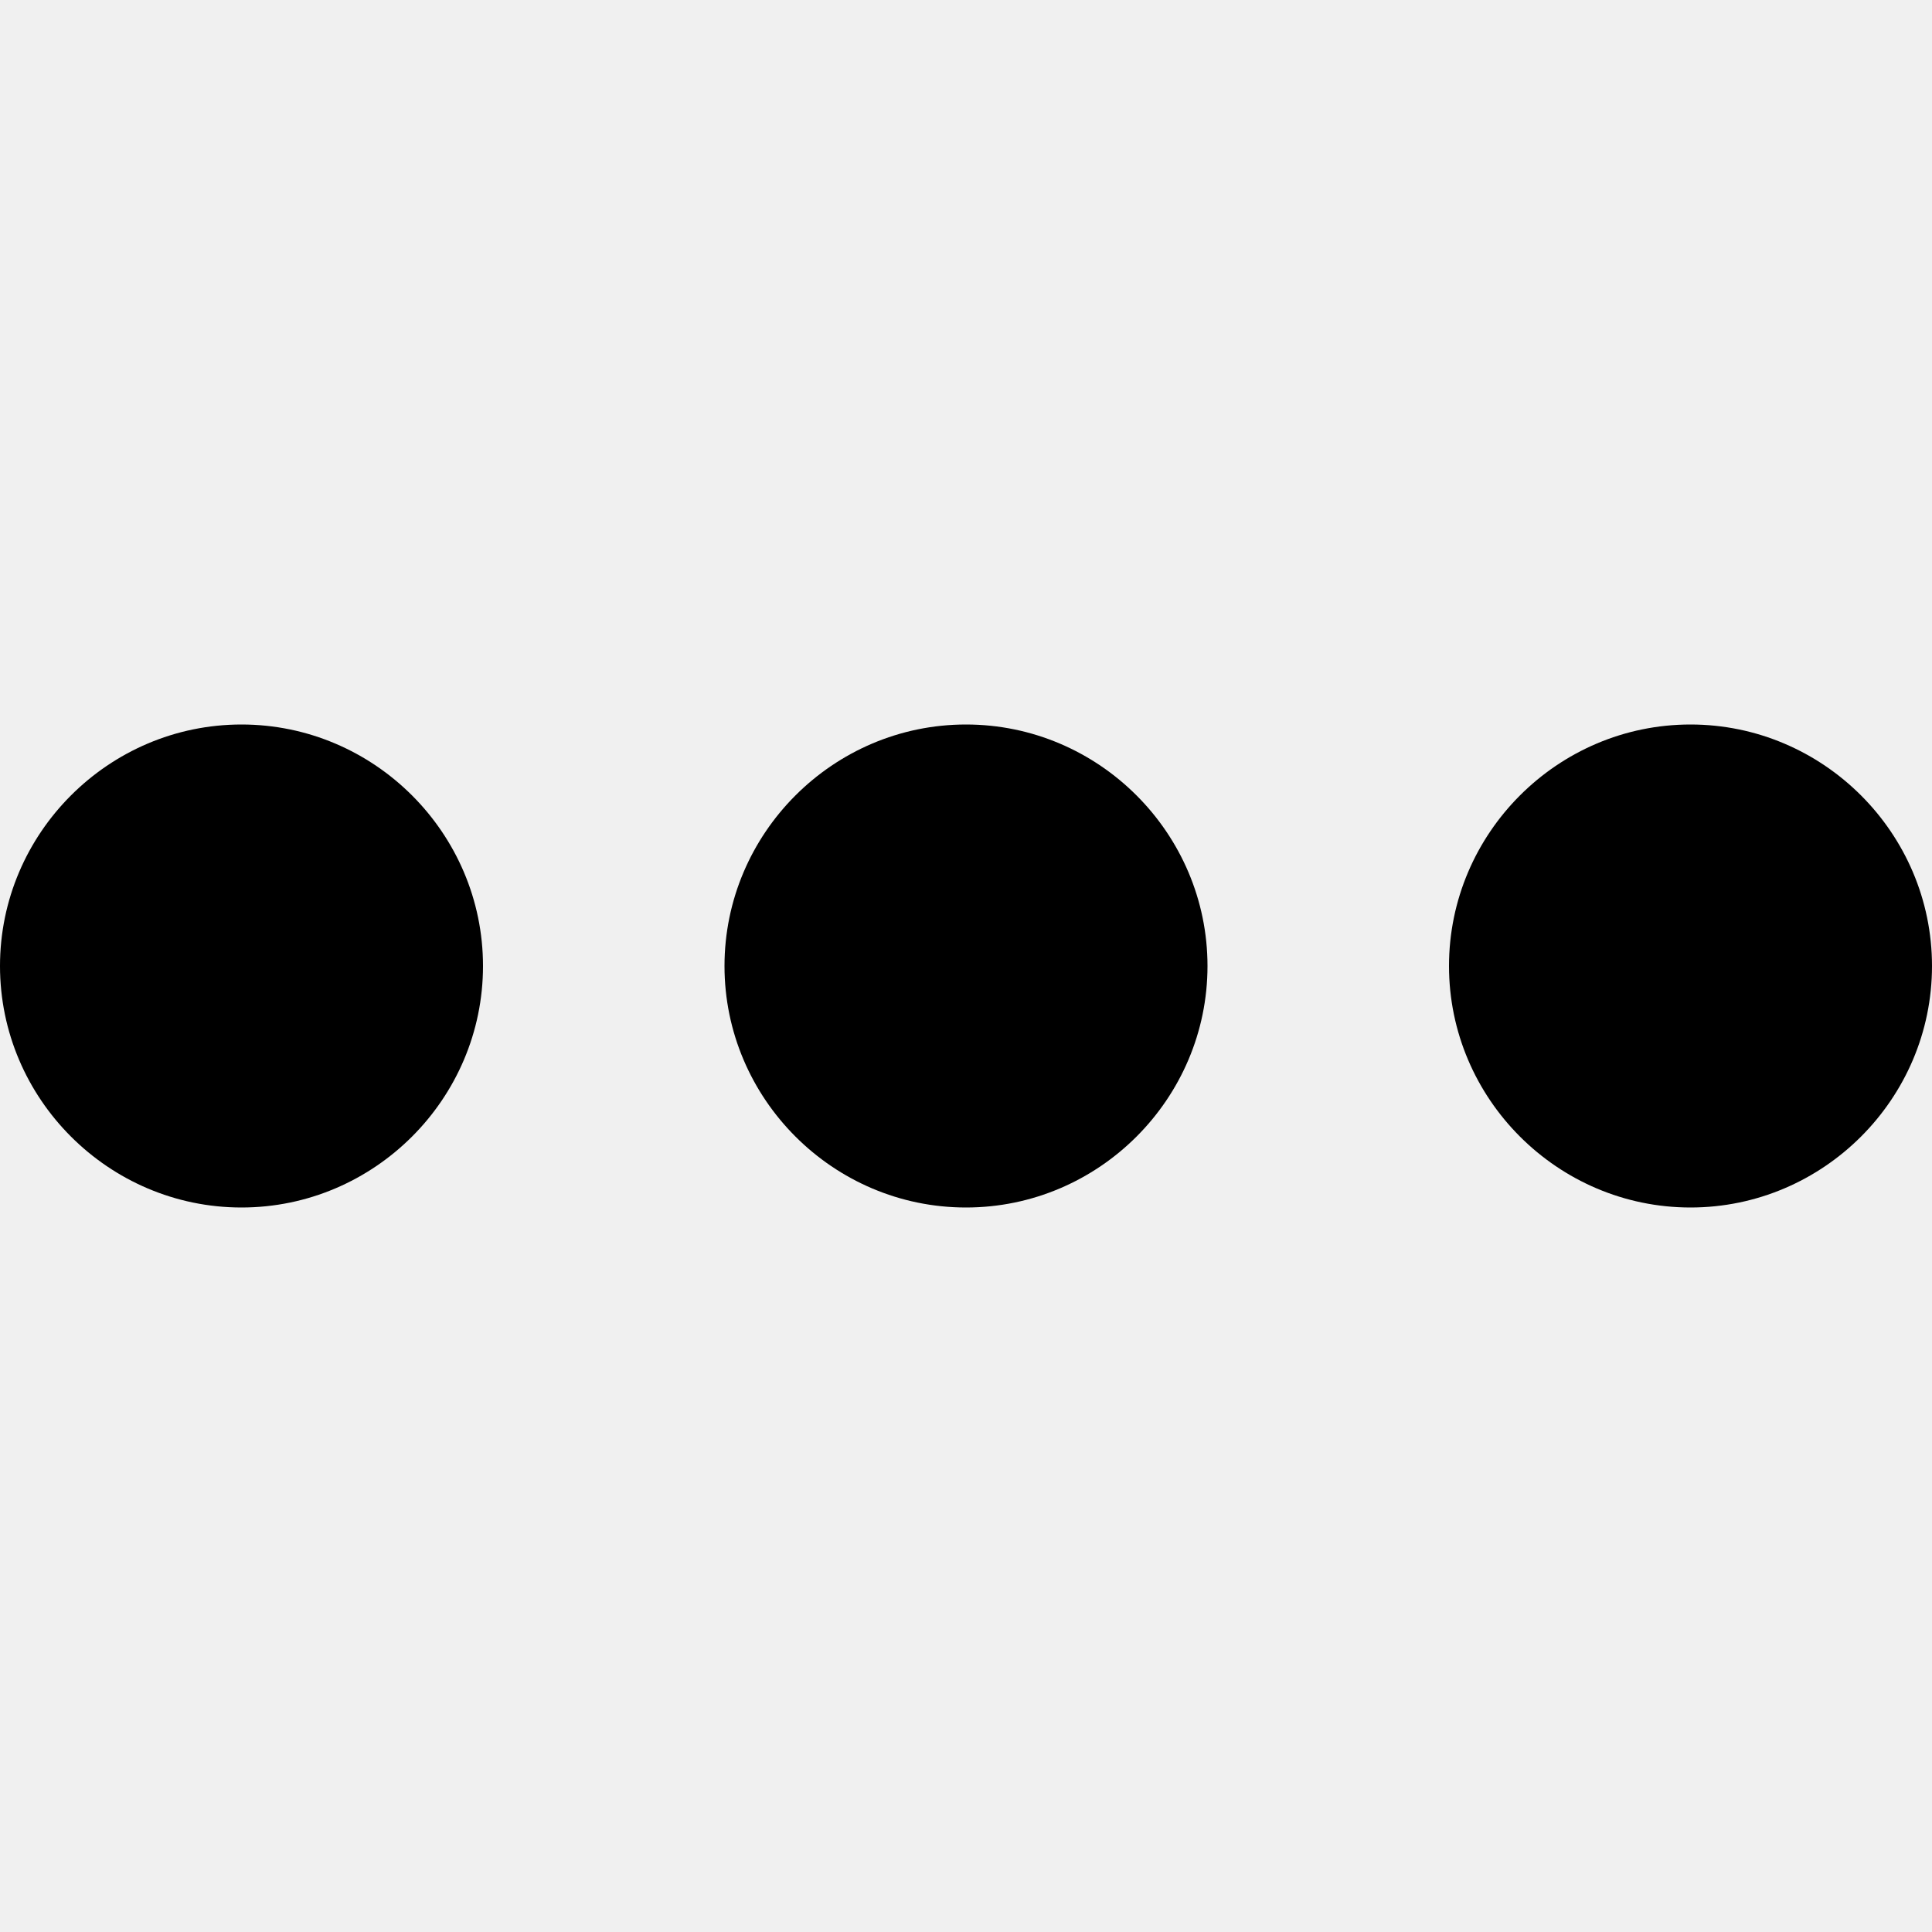
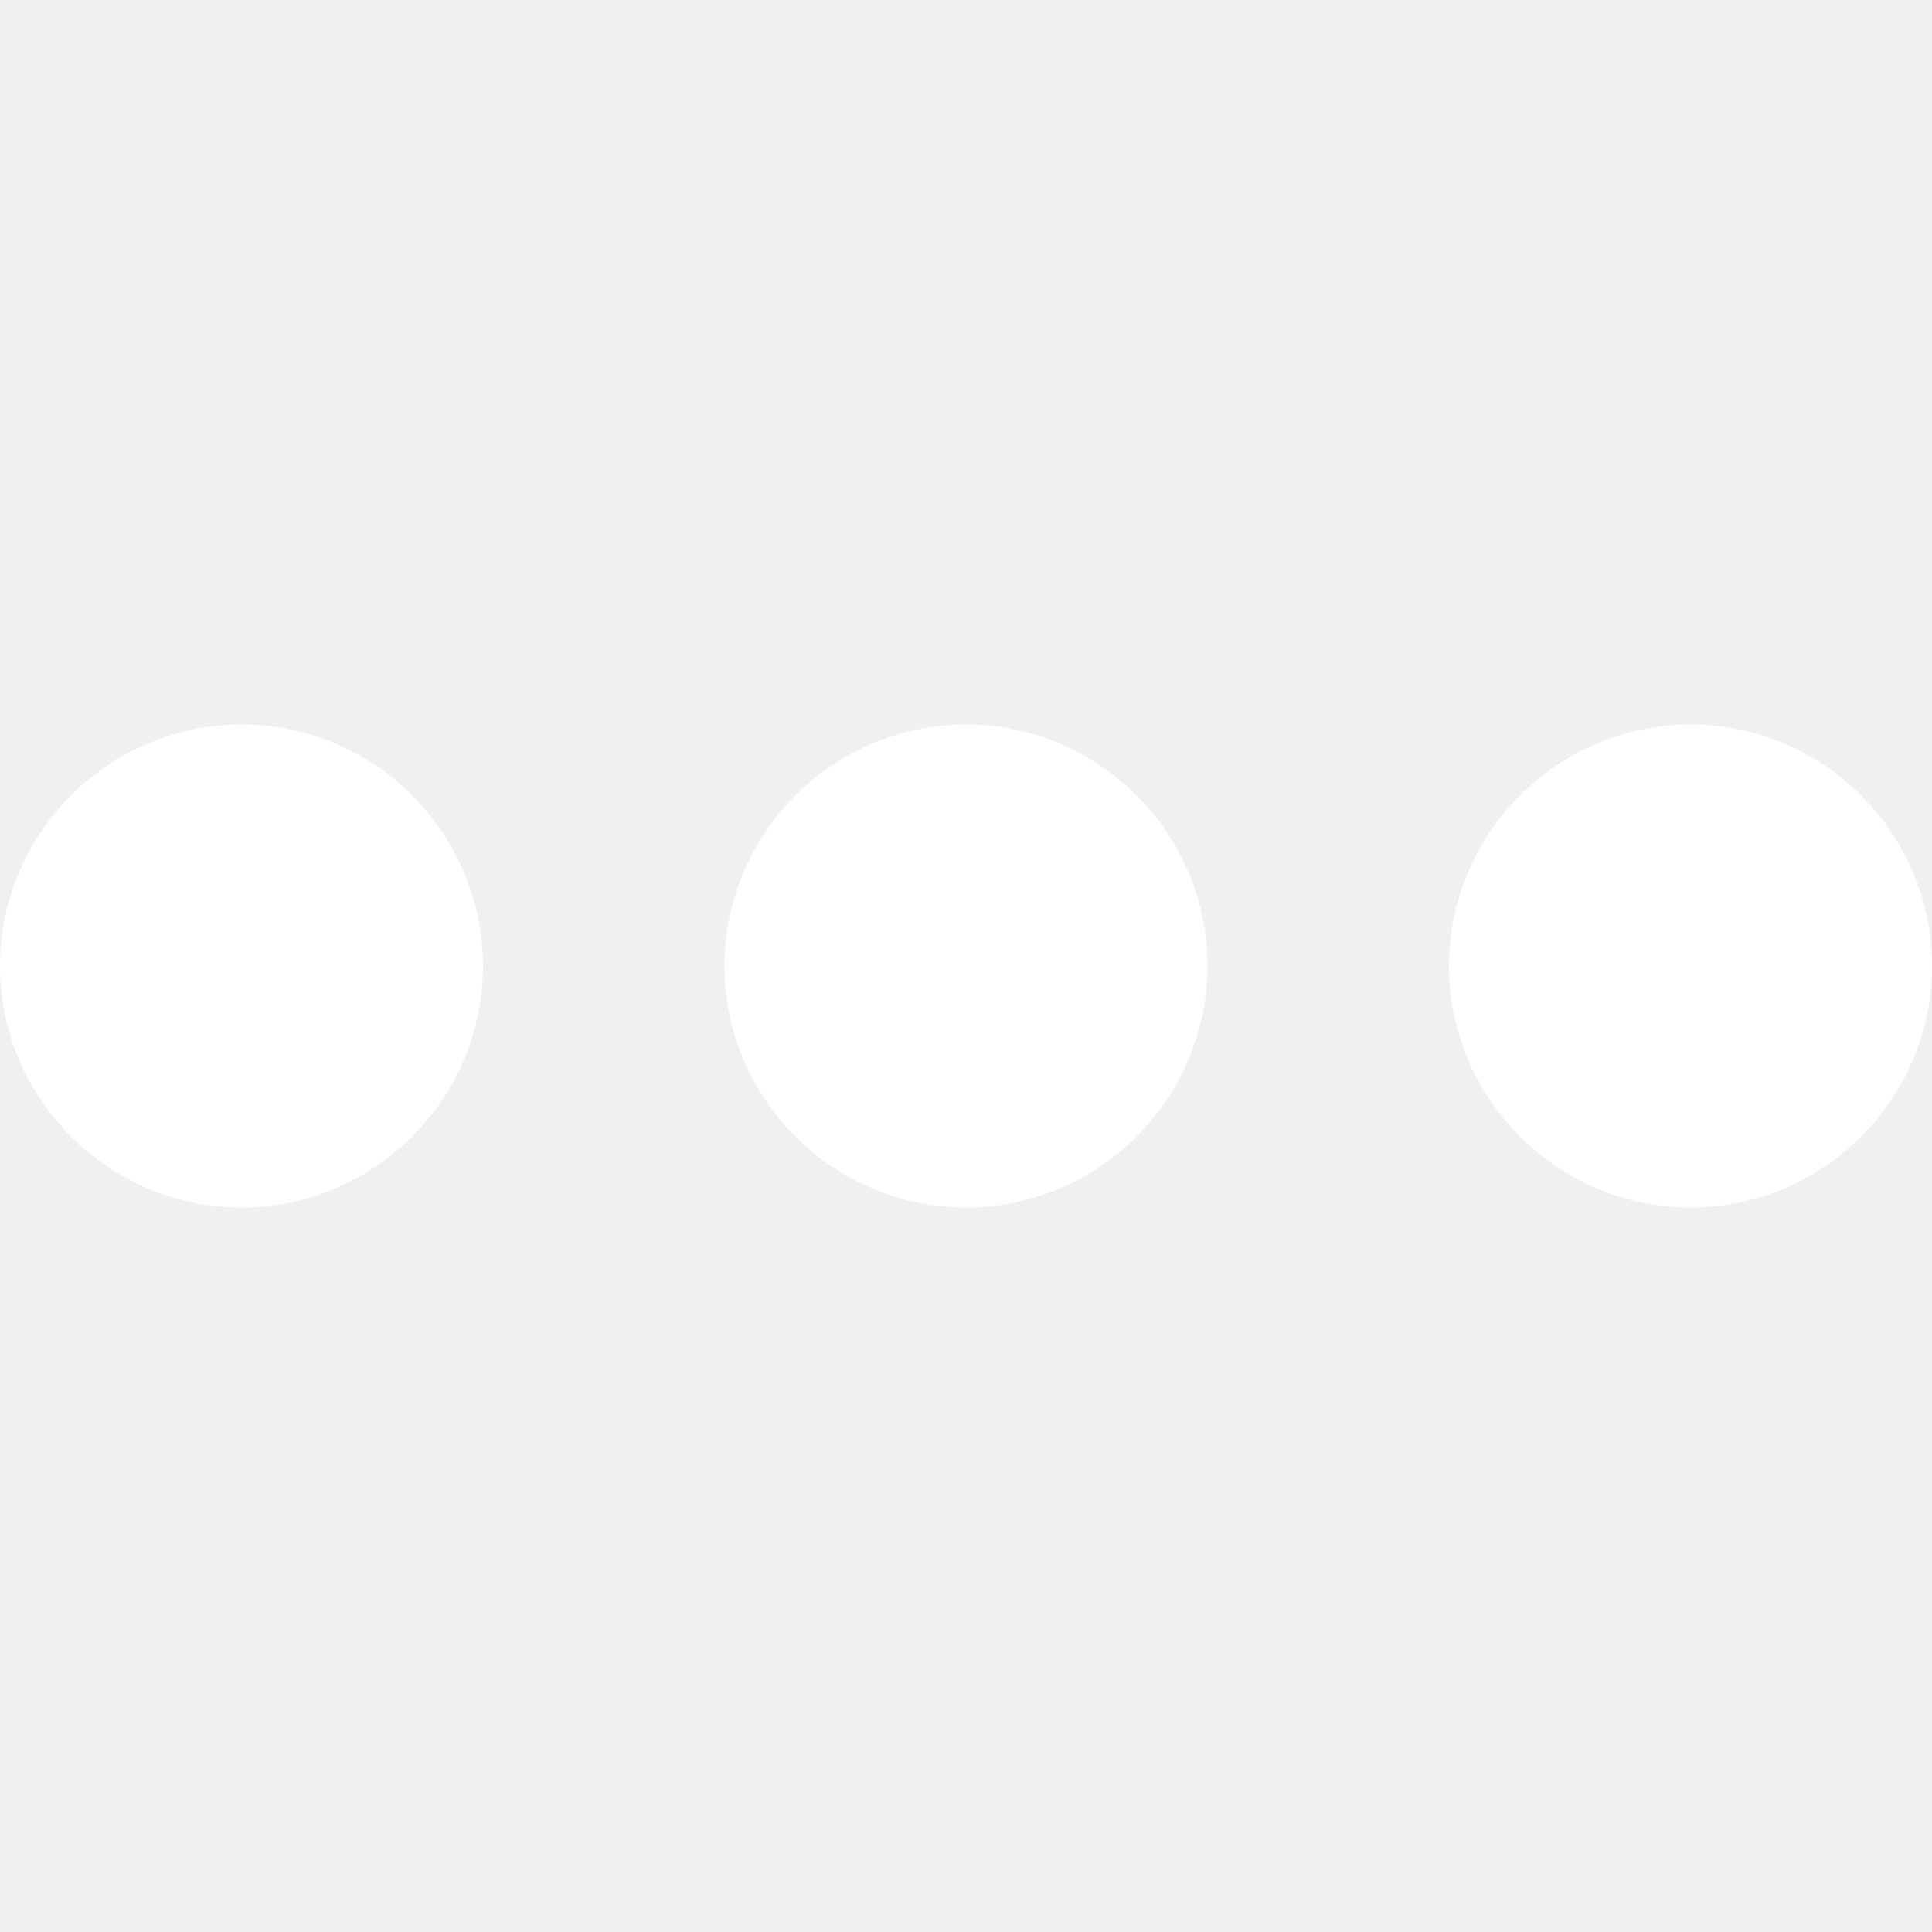
- <svg xmlns="http://www.w3.org/2000/svg" version="1.1" id="Capa_1" x="0px" y="0px" width="408px" height="408px" viewBox="0 0 408 408" style="enable-background:new 0 0 408 408;" xml:space="preserve">
+ <svg xmlns="http://www.w3.org/2000/svg" version="1.1" id="Capa_1" x="0px" y="0px" viewBox="0 0 408 408" style="enable-background:new 0 0 408 408;" fill="white" xml:space="preserve">
  <g>
    <g id="keyboard-control">
      <path d="M51,153c-28.05,0-51,22.95-51,51s22.95,51,51,51s51-22.95,51-51S79.05,153,51,153z M357,153c-28.05,0-51,22.95-51,51    s22.95,51,51,51s51-22.95,51-51S385.05,153,357,153z M204,153c-28.05,0-51,22.95-51,51s22.95,51,51,51s51-22.95,51-51    S232.05,153,204,153z" />
    </g>
  </g>
  <g>
</g>
  <g>
</g>
  <g>
</g>
  <g>
</g>
  <g>
</g>
  <g>
</g>
  <g>
</g>
  <g>
</g>
  <g>
</g>
  <g>
</g>
  <g>
</g>
  <g>
</g>
  <g>
</g>
  <g>
</g>
  <g>
</g>
</svg>
